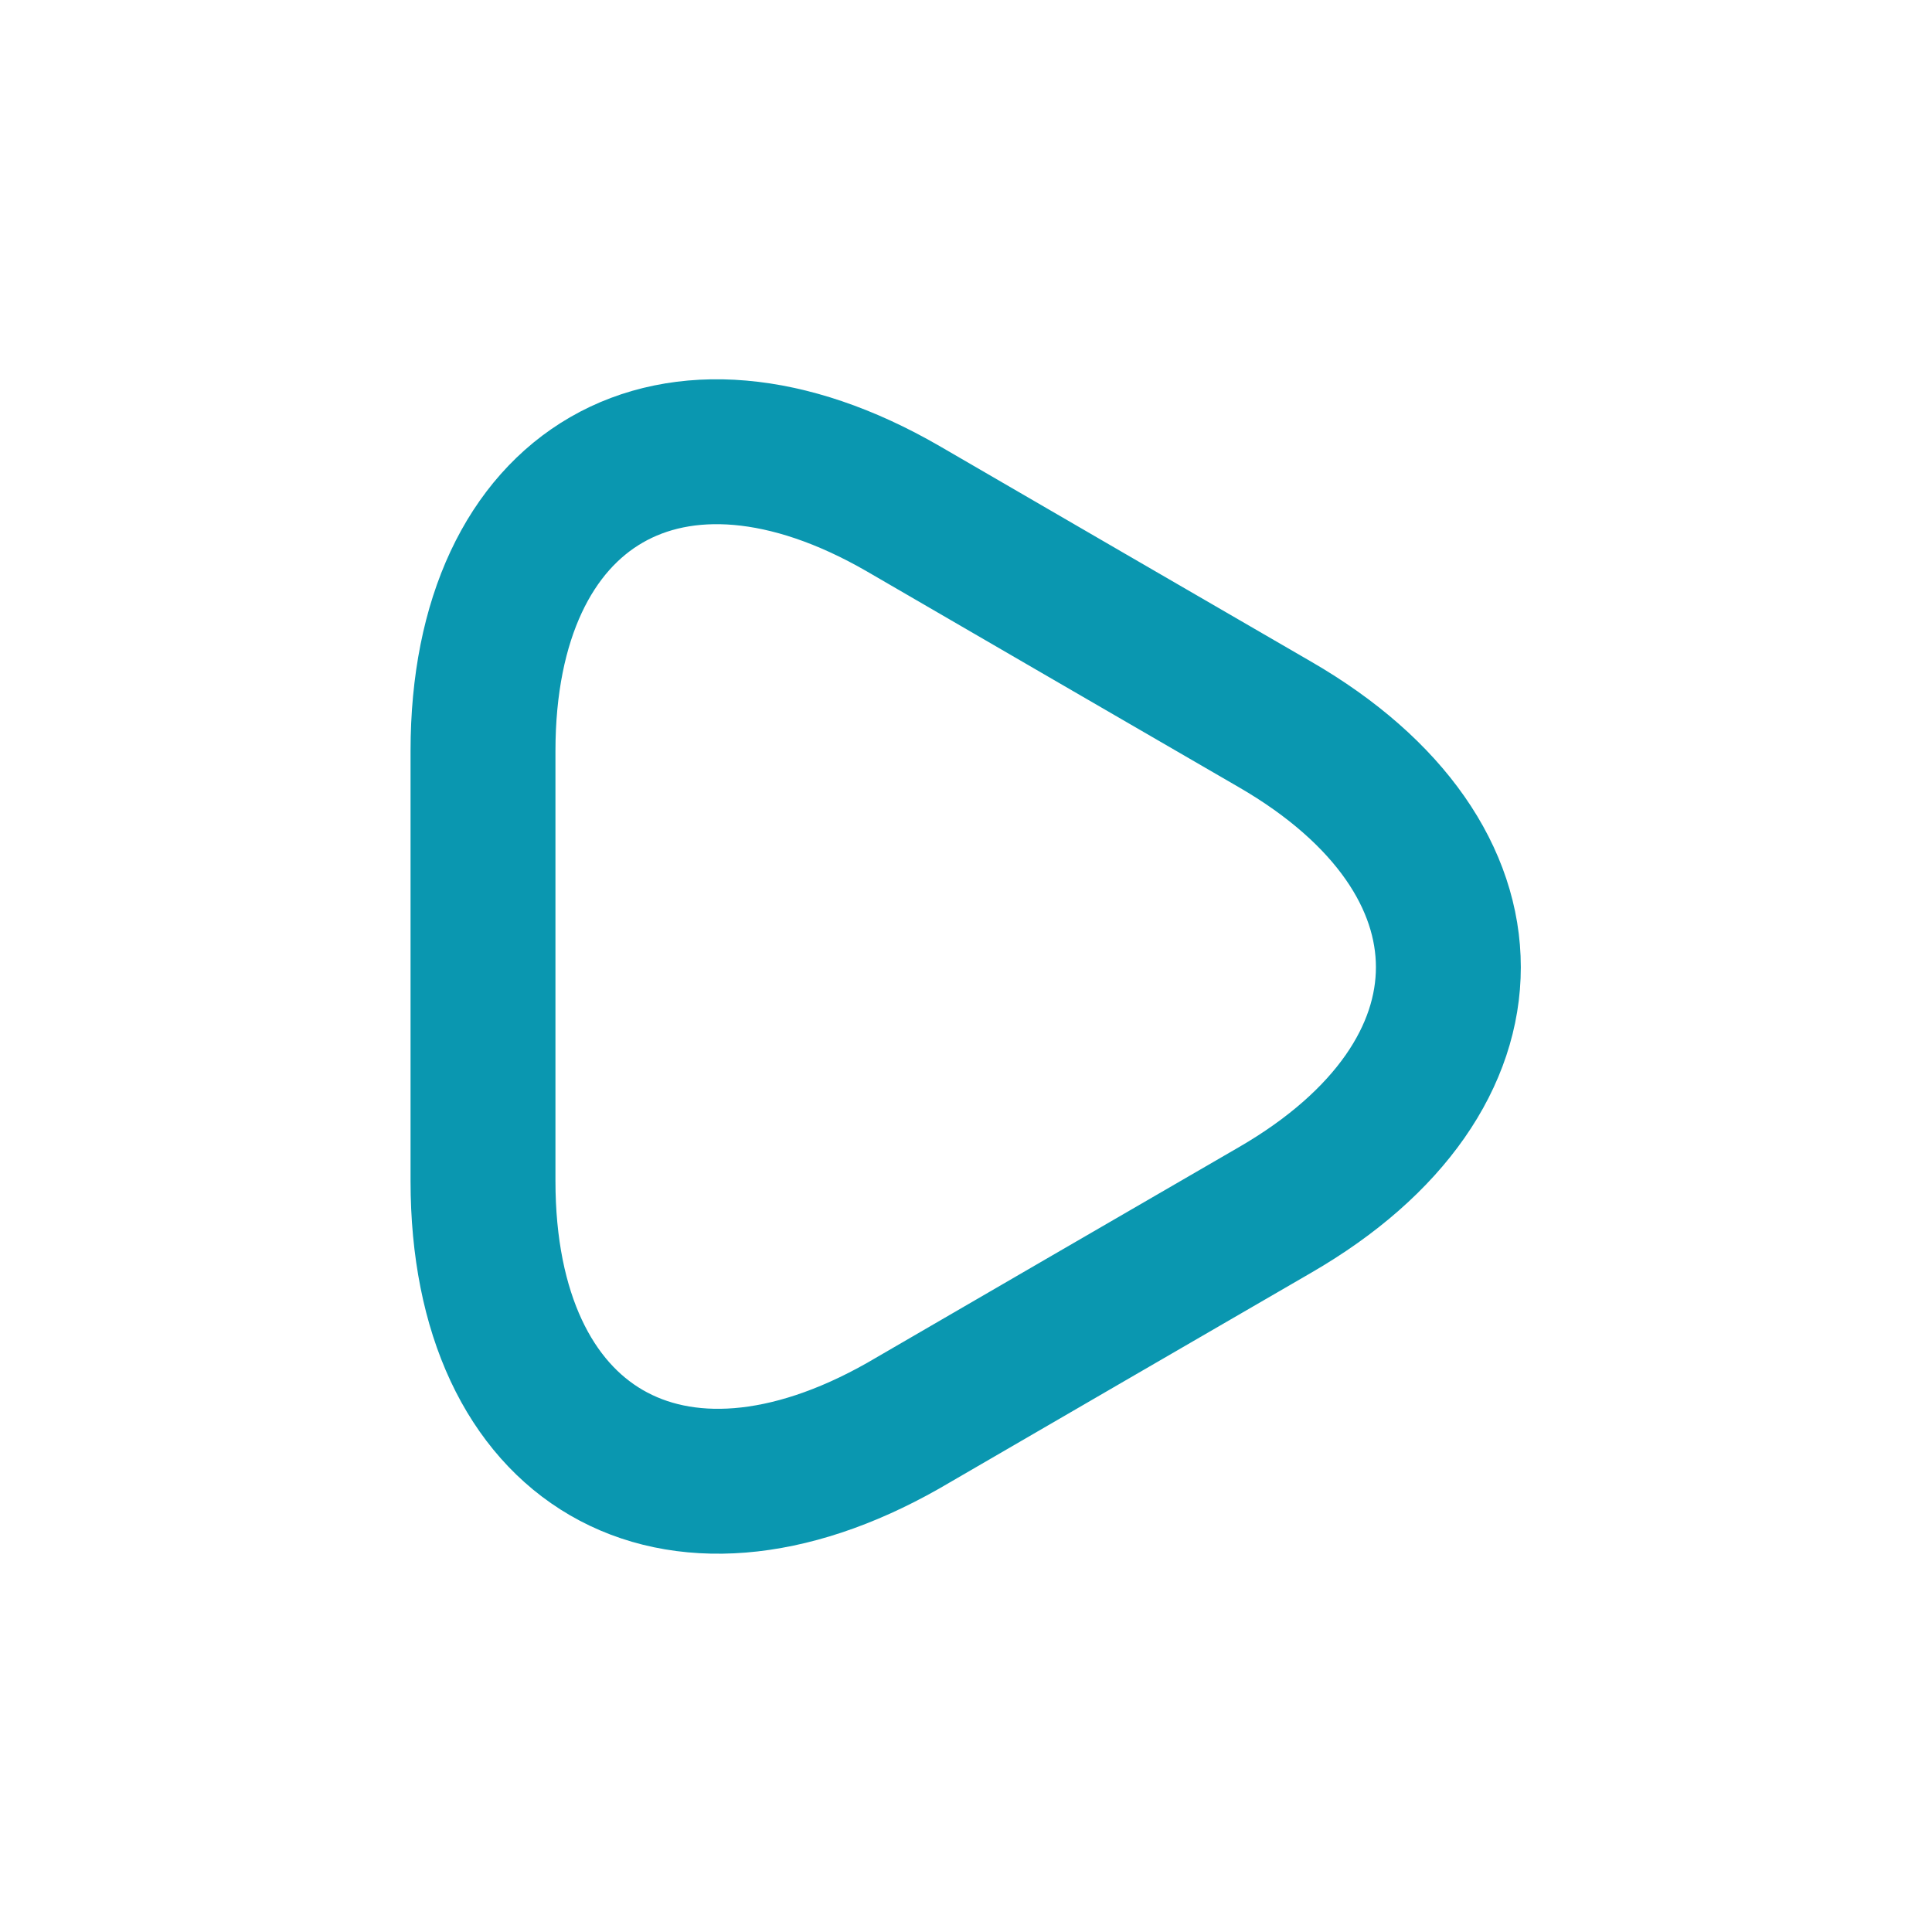
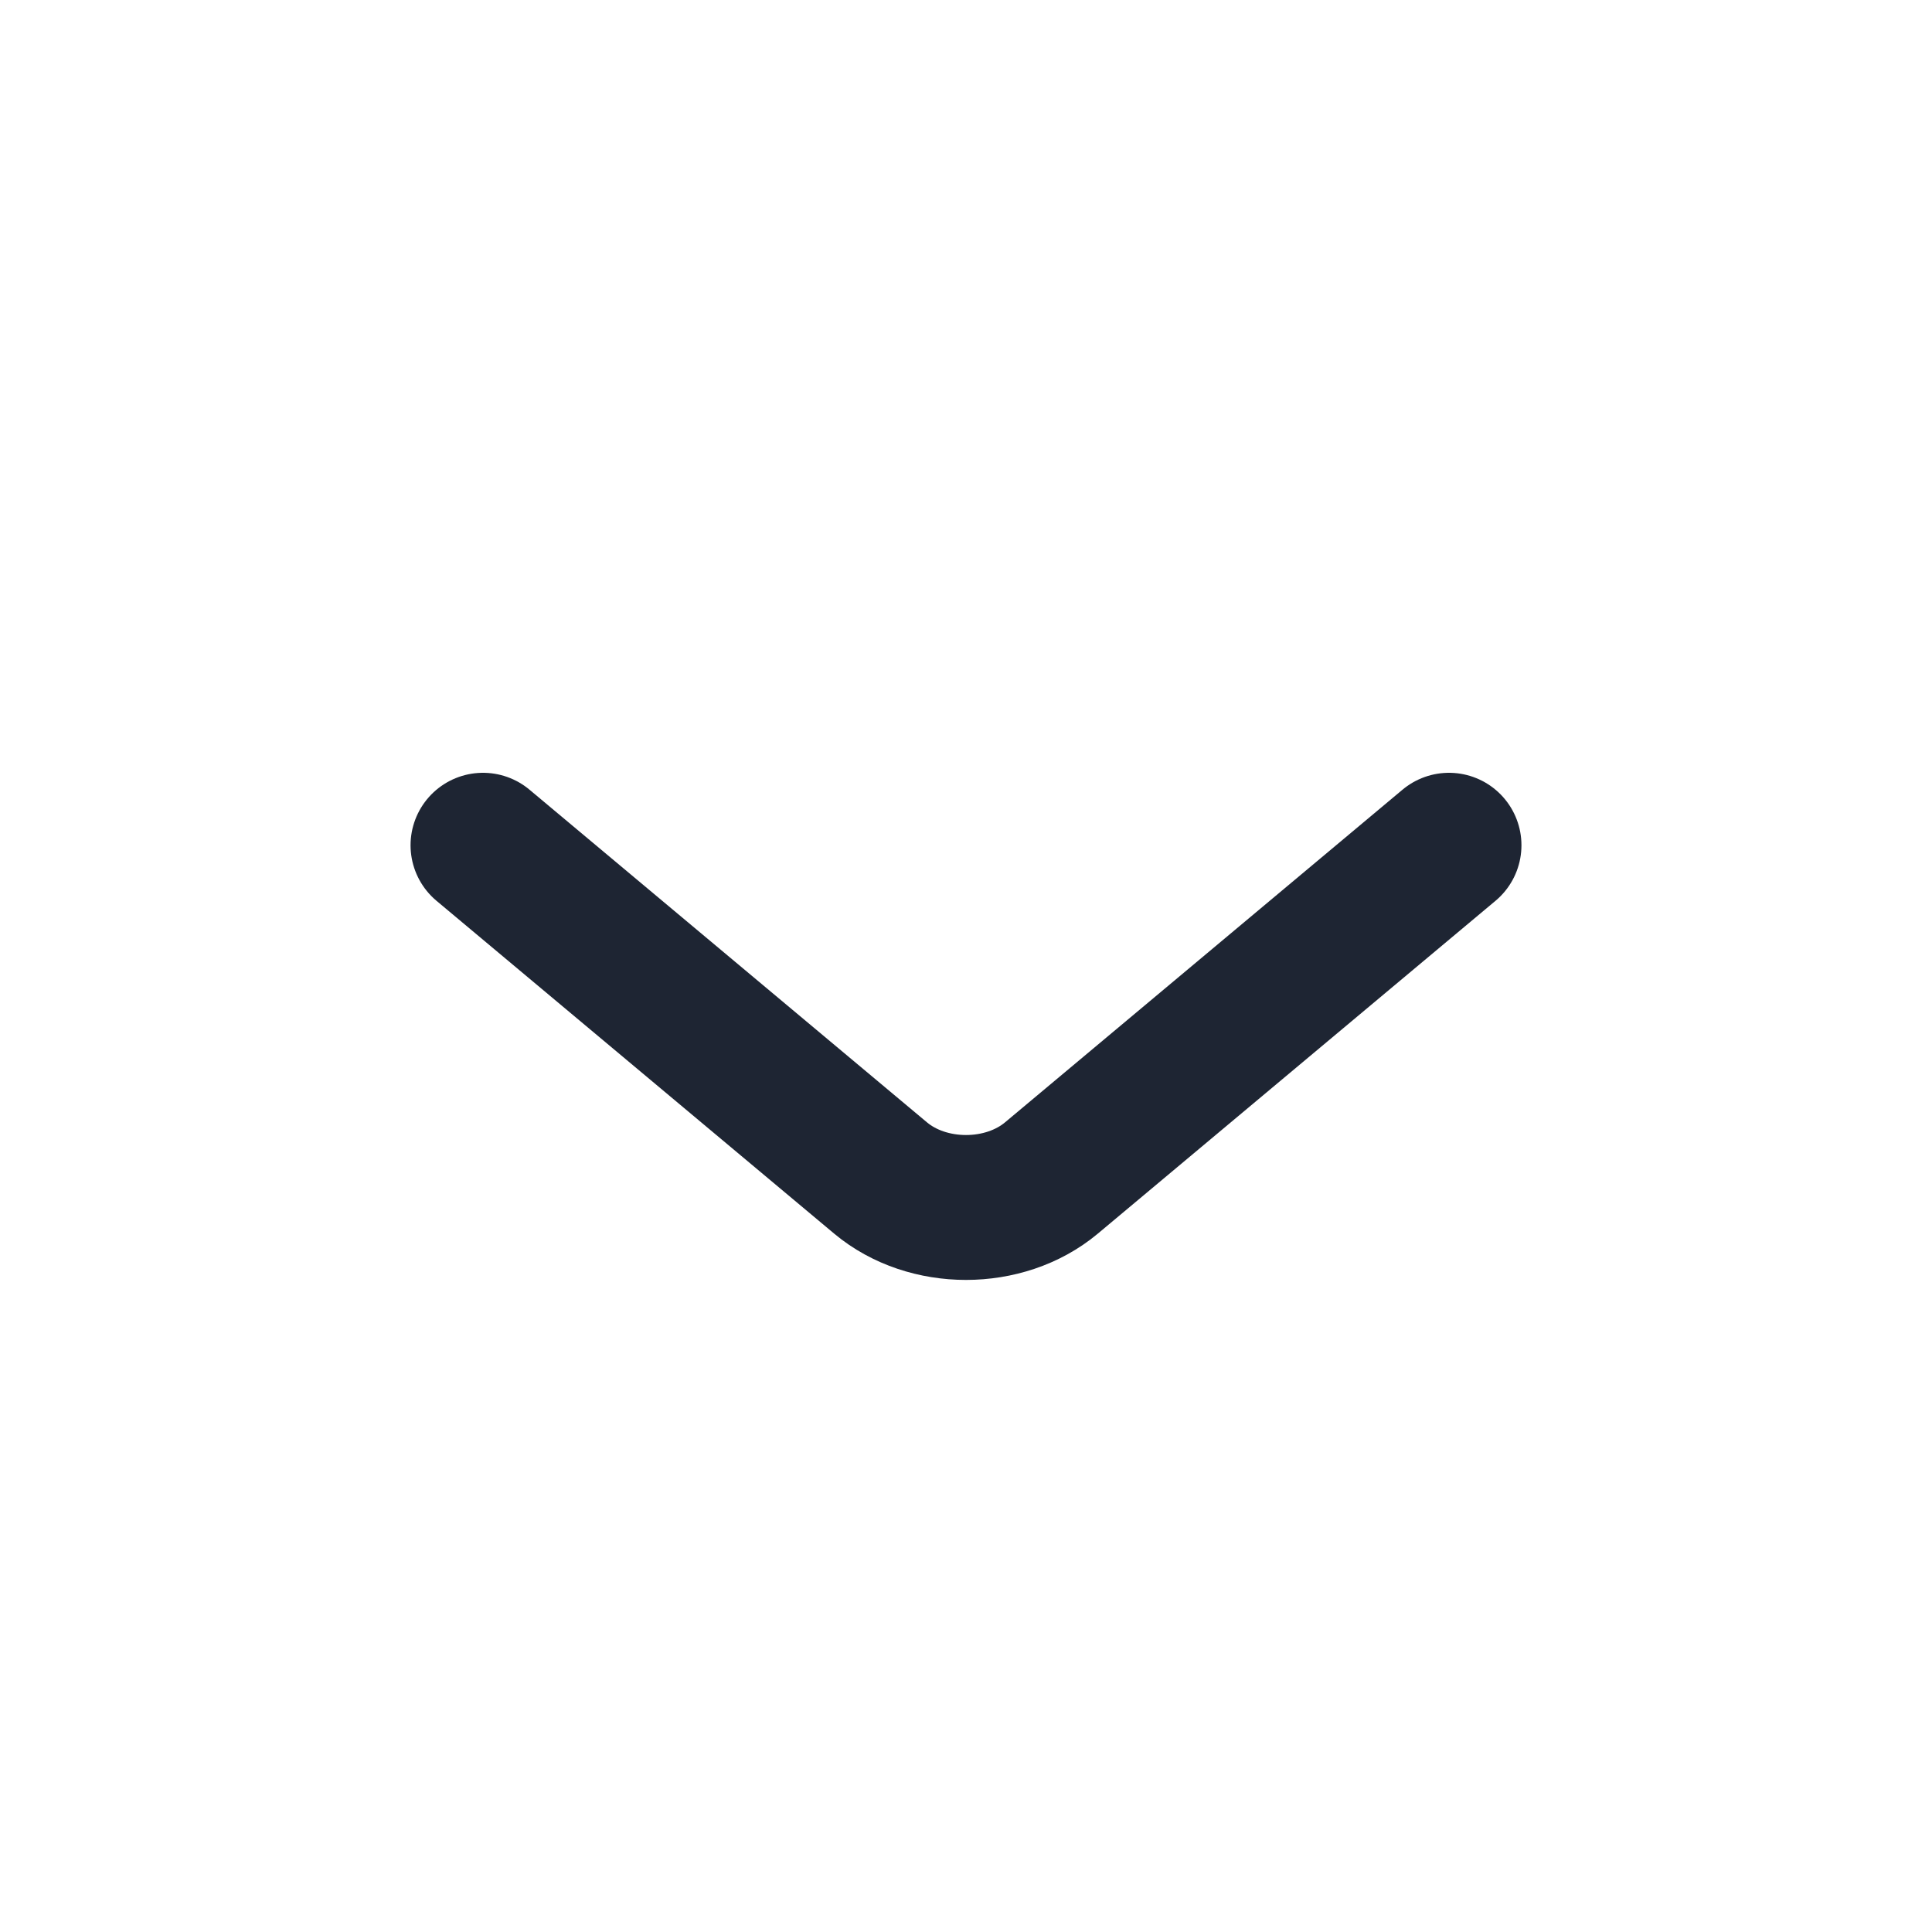
<svg xmlns="http://www.w3.org/2000/svg" width="16" height="16" viewBox="0 0 16 16" fill="none">
-   <path d="M4 8V6.22C4 4.013 5.567 3.107 7.48 4.213L9.02 5.107L10.56 6C12.473 7.107 12.473 8.913 10.56 10.02L9.02 10.913L7.48 11.807C5.567 12.893 4 11.993 4 9.78V8Z" stroke="#0A97B0" stroke-width="1.2" stroke-miterlimit="10" stroke-linecap="round" stroke-linejoin="round" />
+   <path d="M12 7L8.707 9.756C8.318 10.081 7.682 10.081 7.293 9.756L4 7" stroke="#1E2533" stroke-width="1.2" stroke-miterlimit="10" stroke-linecap="round" stroke-linejoin="round" />
</svg>
